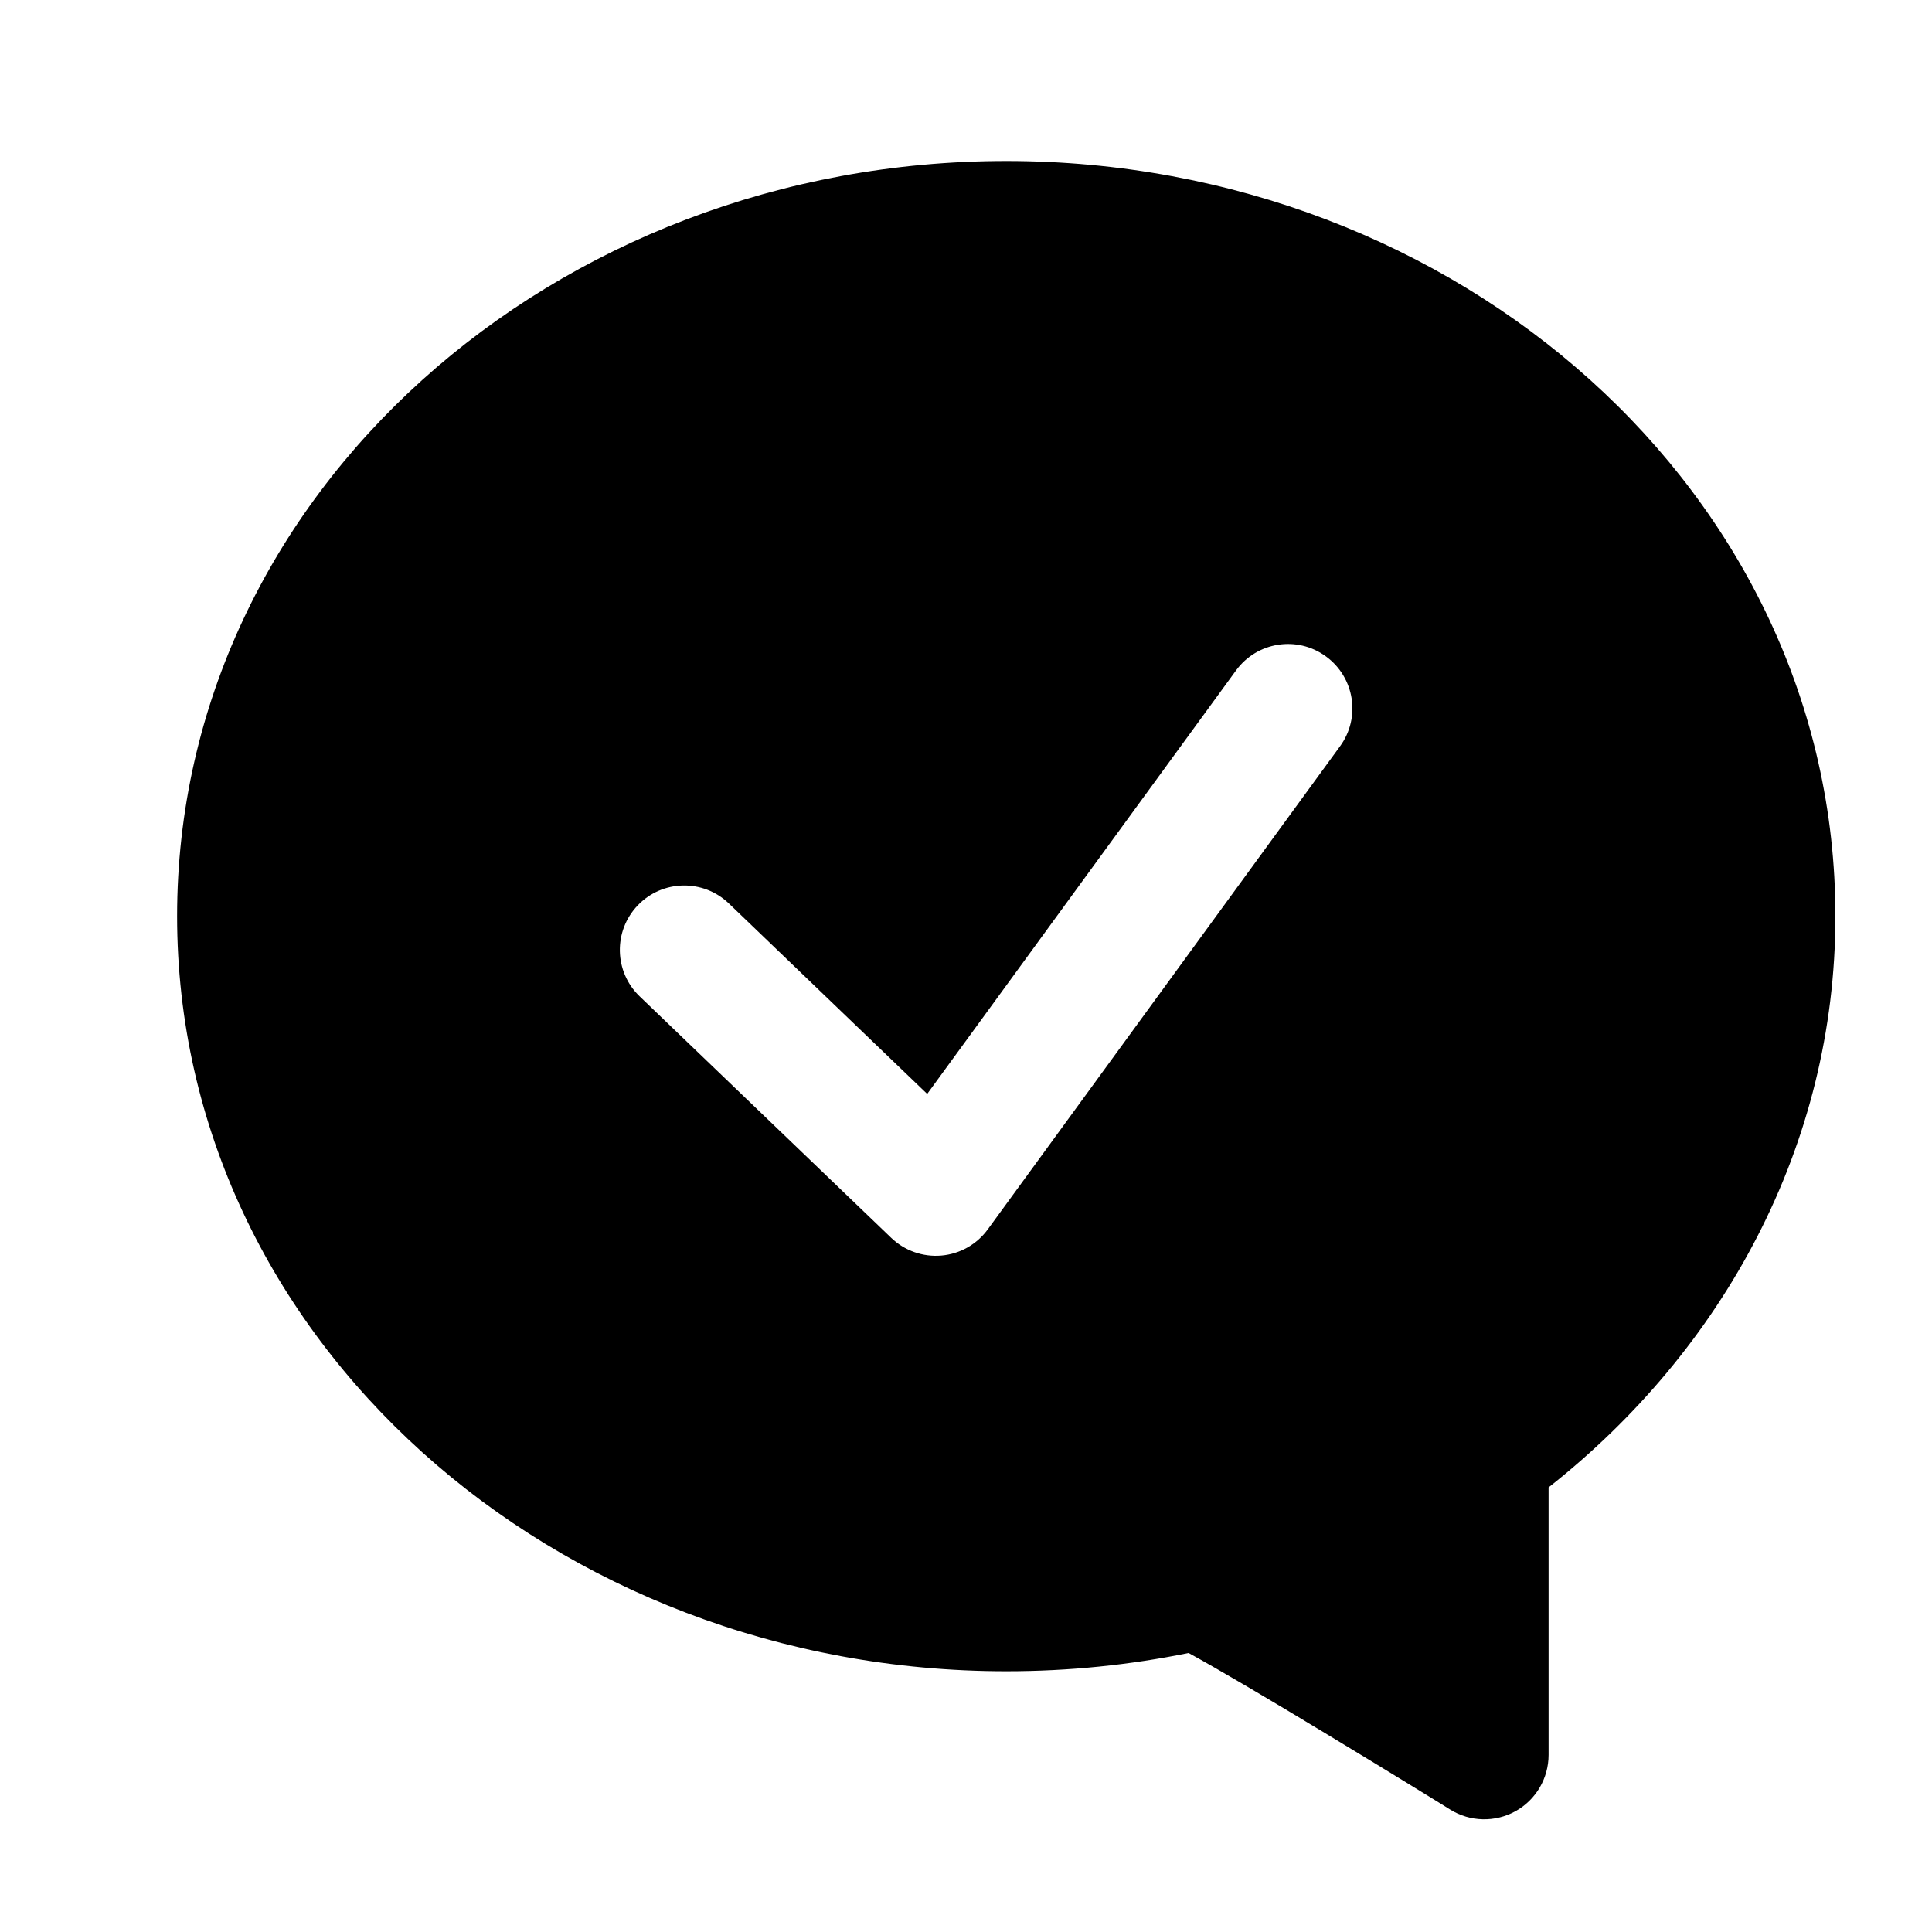
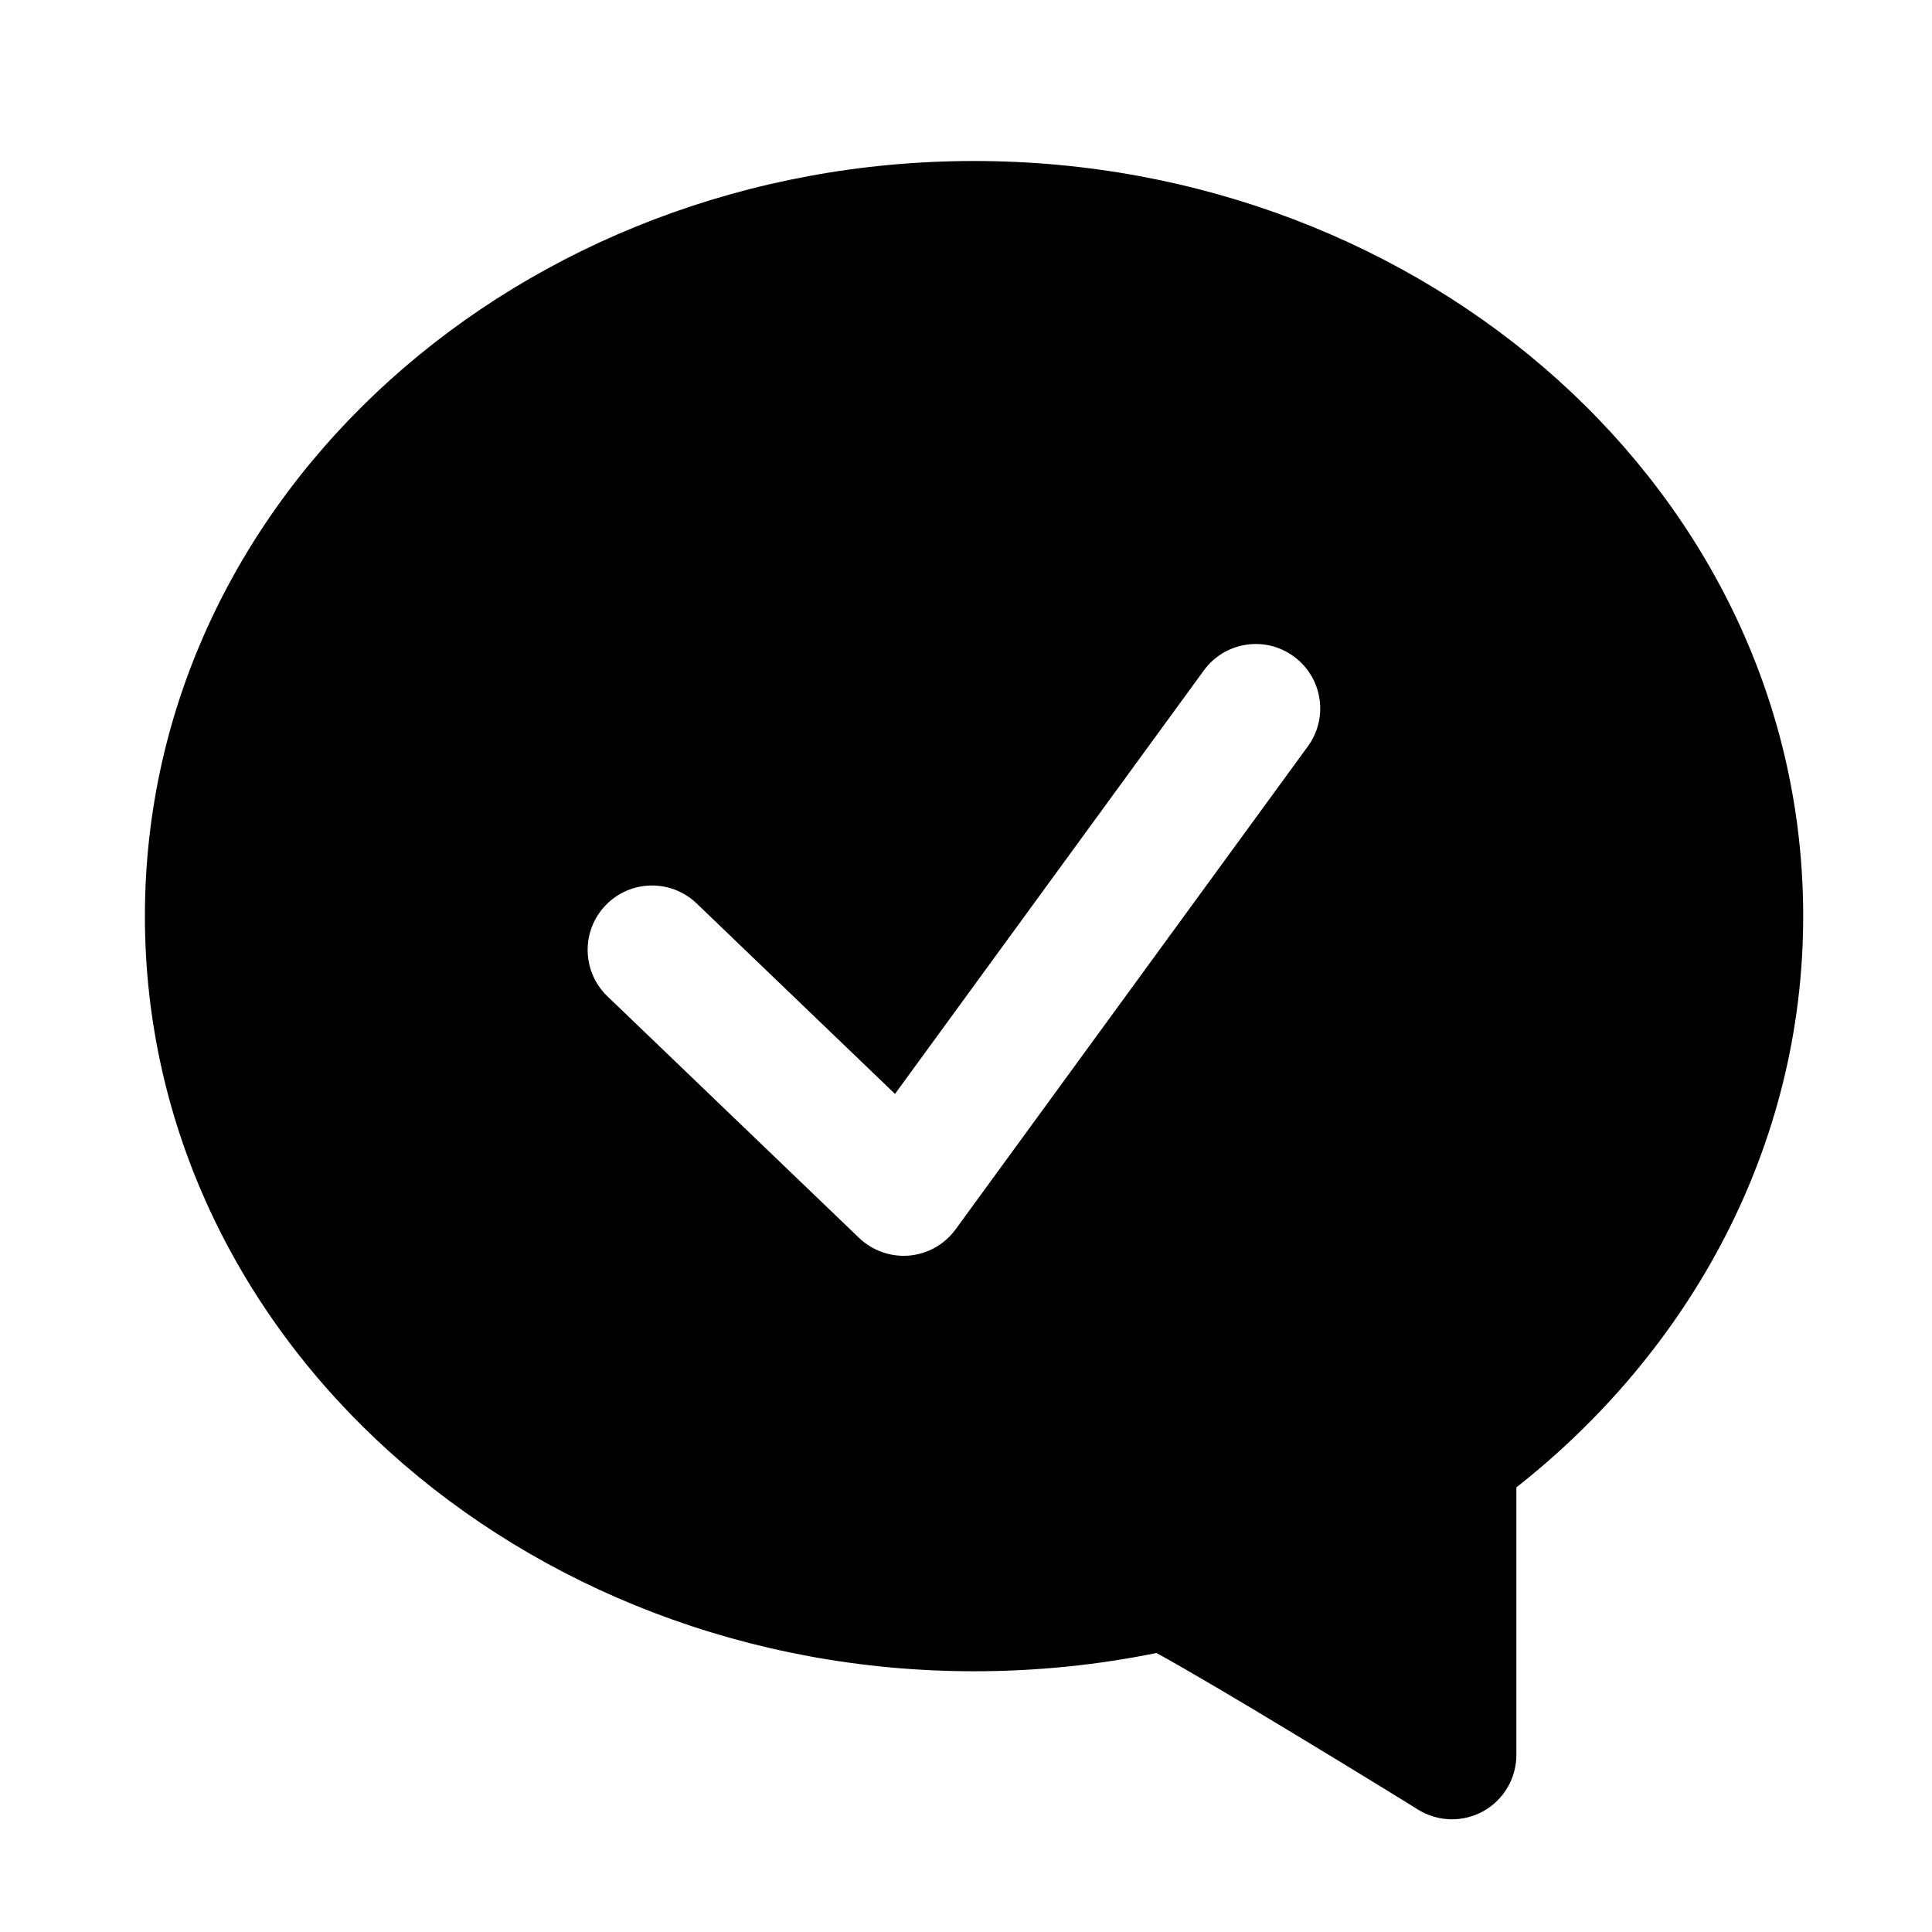
<svg xmlns="http://www.w3.org/2000/svg" width="24" height="24" viewBox="0 0 24 24" fill="none" data-karrot-ui-icon="true">
-   <path fill-rule="evenodd" clip-rule="evenodd" d="M18.827 22.499C18.573 22.64 18.263 22.633 18.016 22.48L17.889 22.401C17.807 22.351 17.689 22.278 17.546 22.19C17.259 22.014 16.871 21.777 16.465 21.532C15.798 21.128 15.133 20.735 14.765 20.534C14.036 20.683 13.277 20.761 12.5 20.761C6.89 20.761 2.2 16.636 2.2 11.381C2.2 6.125 6.89 2 12.5 2C18.11 2 22.8 6.125 22.8 11.381C22.8 14.234 21.404 16.77 19.237 18.477V21.8C19.237 22.09 19.08 22.358 18.827 22.499ZM16.646 9.271C16.907 8.914 16.828 8.414 16.471 8.154C16.114 7.893 15.614 7.972 15.354 8.329L11.518 13.589L9.054 11.223C8.735 10.917 8.229 10.927 7.923 11.246C7.617 11.565 7.627 12.071 7.946 12.377L11.071 15.377C11.238 15.537 11.465 15.617 11.695 15.597C11.925 15.577 12.135 15.458 12.271 15.271L16.646 9.271Z" fill="currentColor" />
+   <path fill-rule="evenodd" clip-rule="evenodd" d="M18.427 22.499C18.173 22.64 17.863 22.633 17.616 22.48L17.489 22.401C17.407 22.351 17.289 22.278 17.146 22.19C16.859 22.014 16.471 21.777 16.065 21.532C15.398 21.128 14.733 20.735 14.366 20.534C13.636 20.683 12.877 20.761 12.1 20.761C6.49 20.761 1.8 16.636 1.8 11.381C1.8 6.125 6.49 2 12.1 2C17.71 2 22.4 6.125 22.4 11.381C22.4 14.234 21.004 16.77 18.837 18.477V21.8C18.837 22.09 18.68 22.358 18.427 22.499ZM16.247 9.271C16.507 8.914 16.428 8.414 16.071 8.154C15.714 7.893 15.214 7.972 14.954 8.329L11.118 13.589L8.654 11.223C8.335 10.917 7.829 10.927 7.523 11.246C7.217 11.565 7.227 12.071 7.546 12.377L10.671 15.377C10.838 15.537 11.065 15.617 11.295 15.597C11.525 15.577 11.735 15.458 11.871 15.271L16.247 9.271Z" fill="currentColor" />
</svg>
